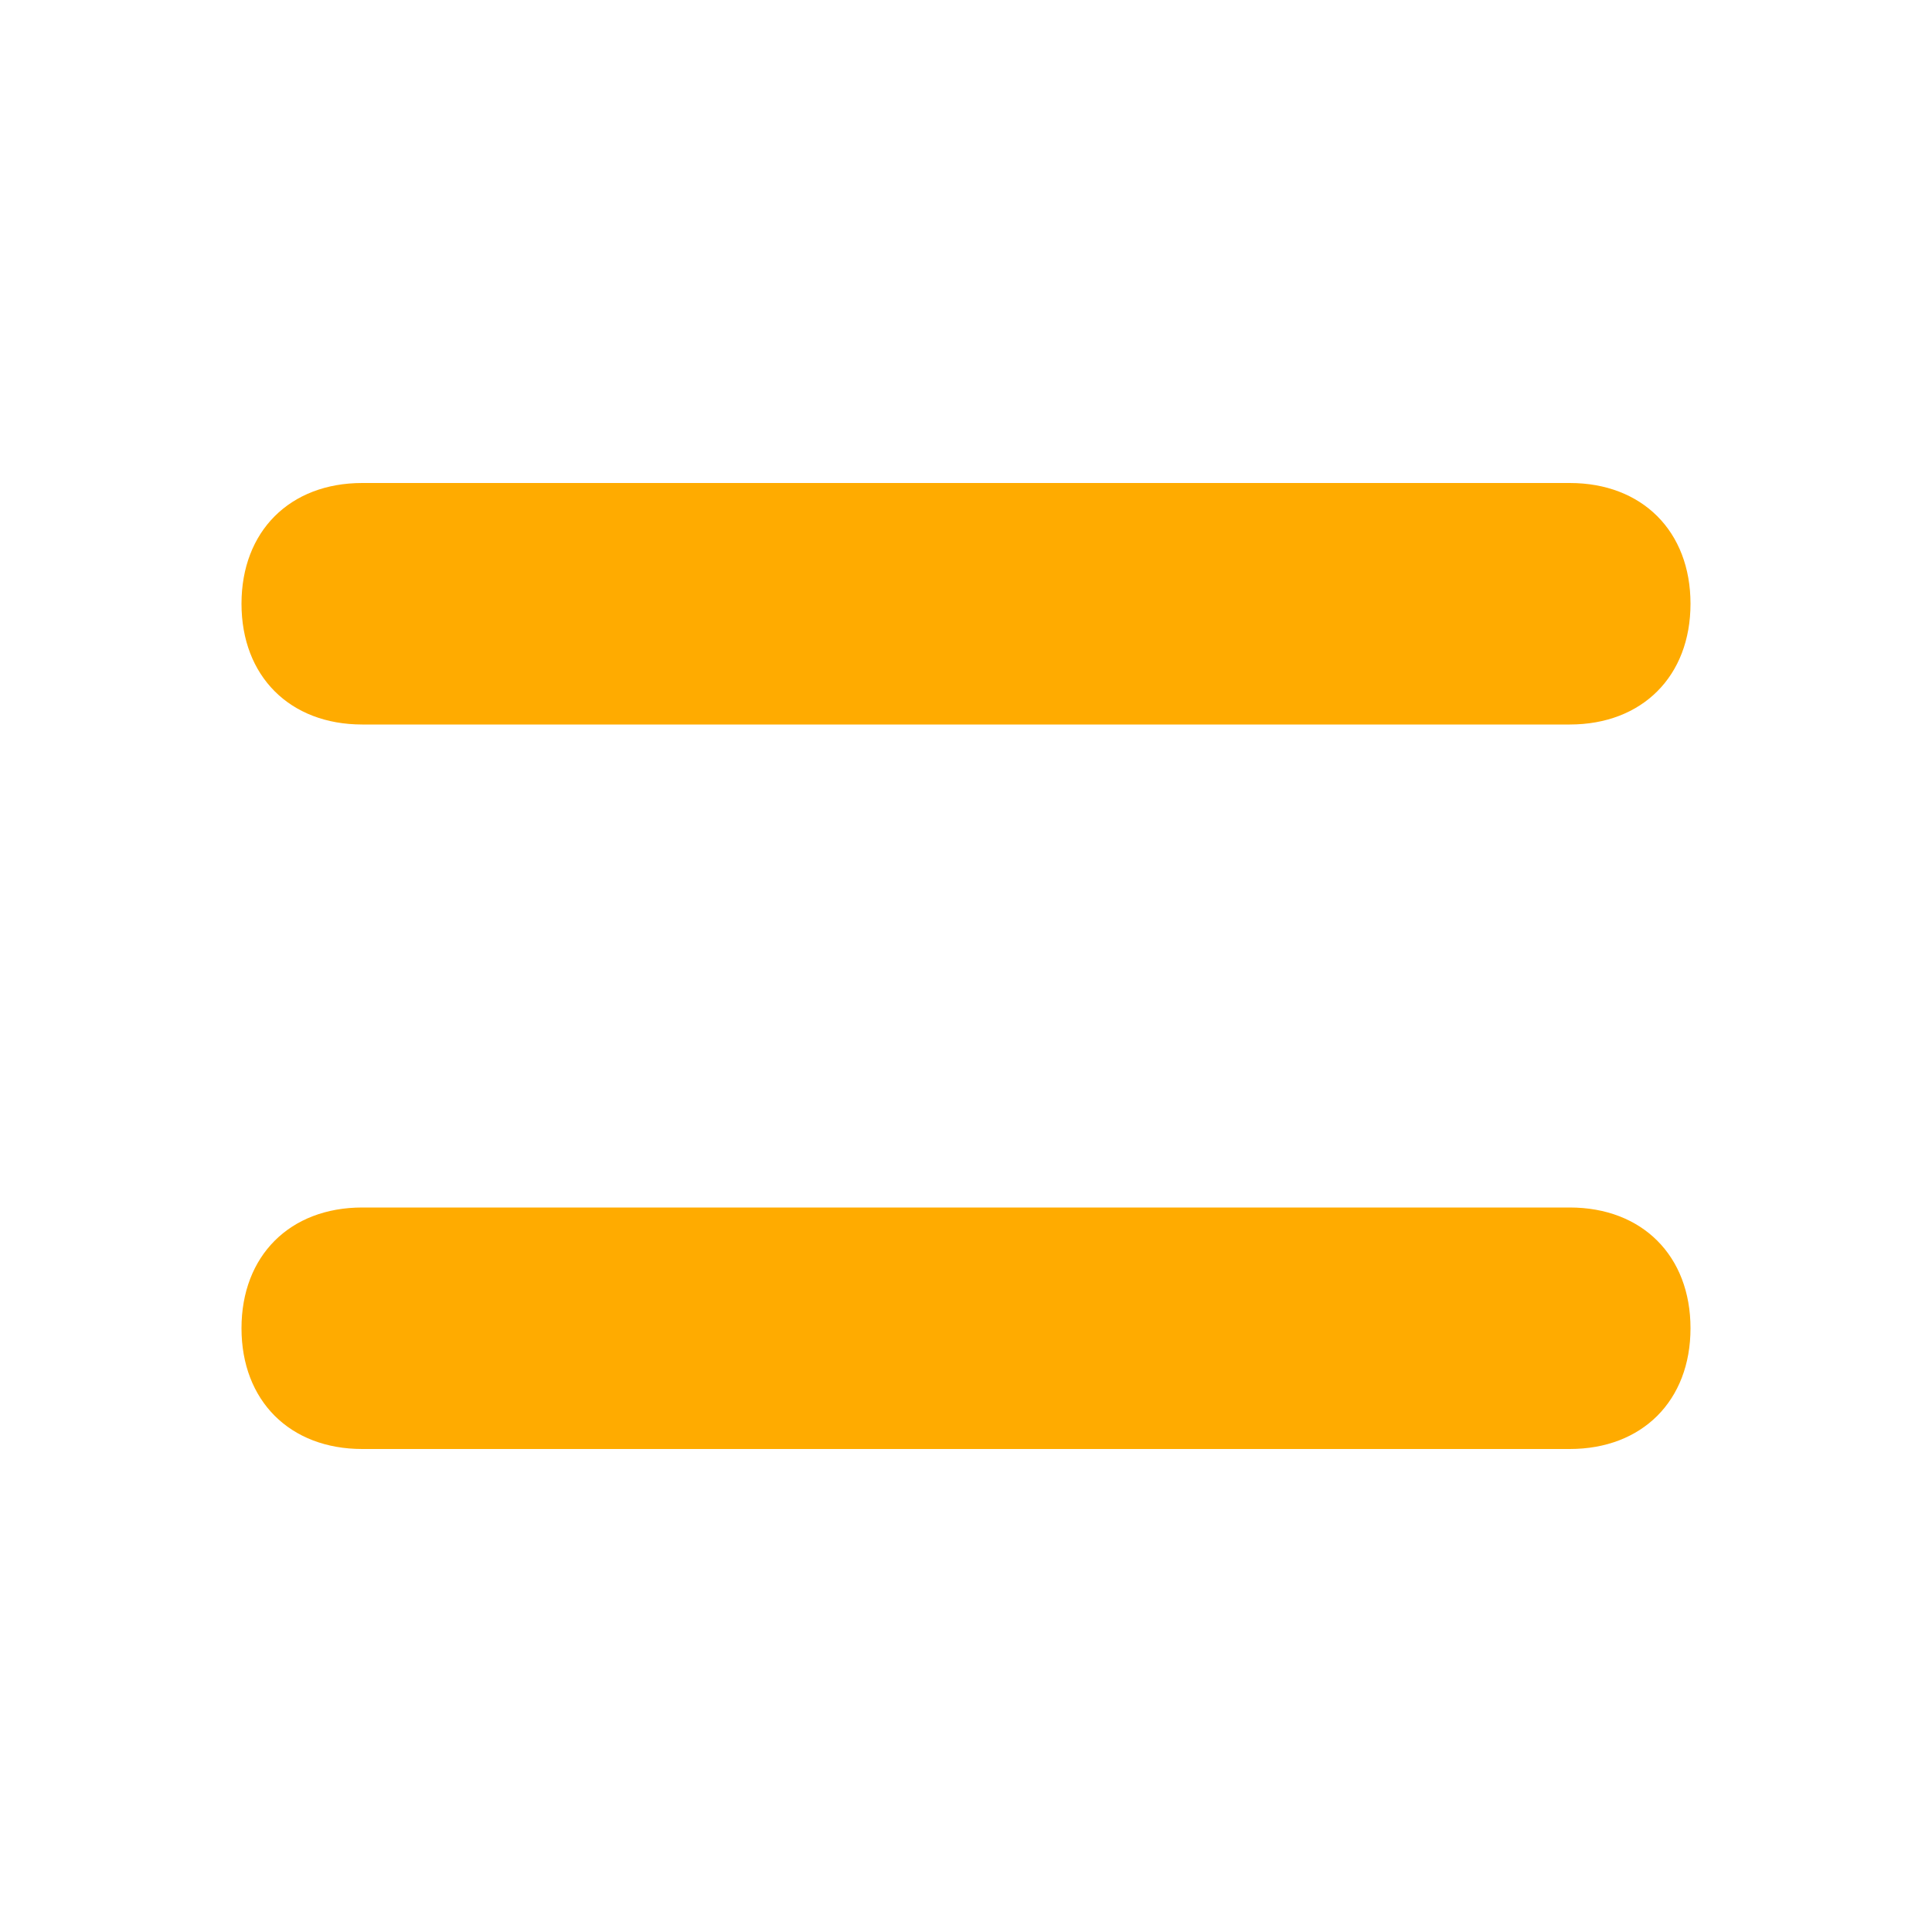
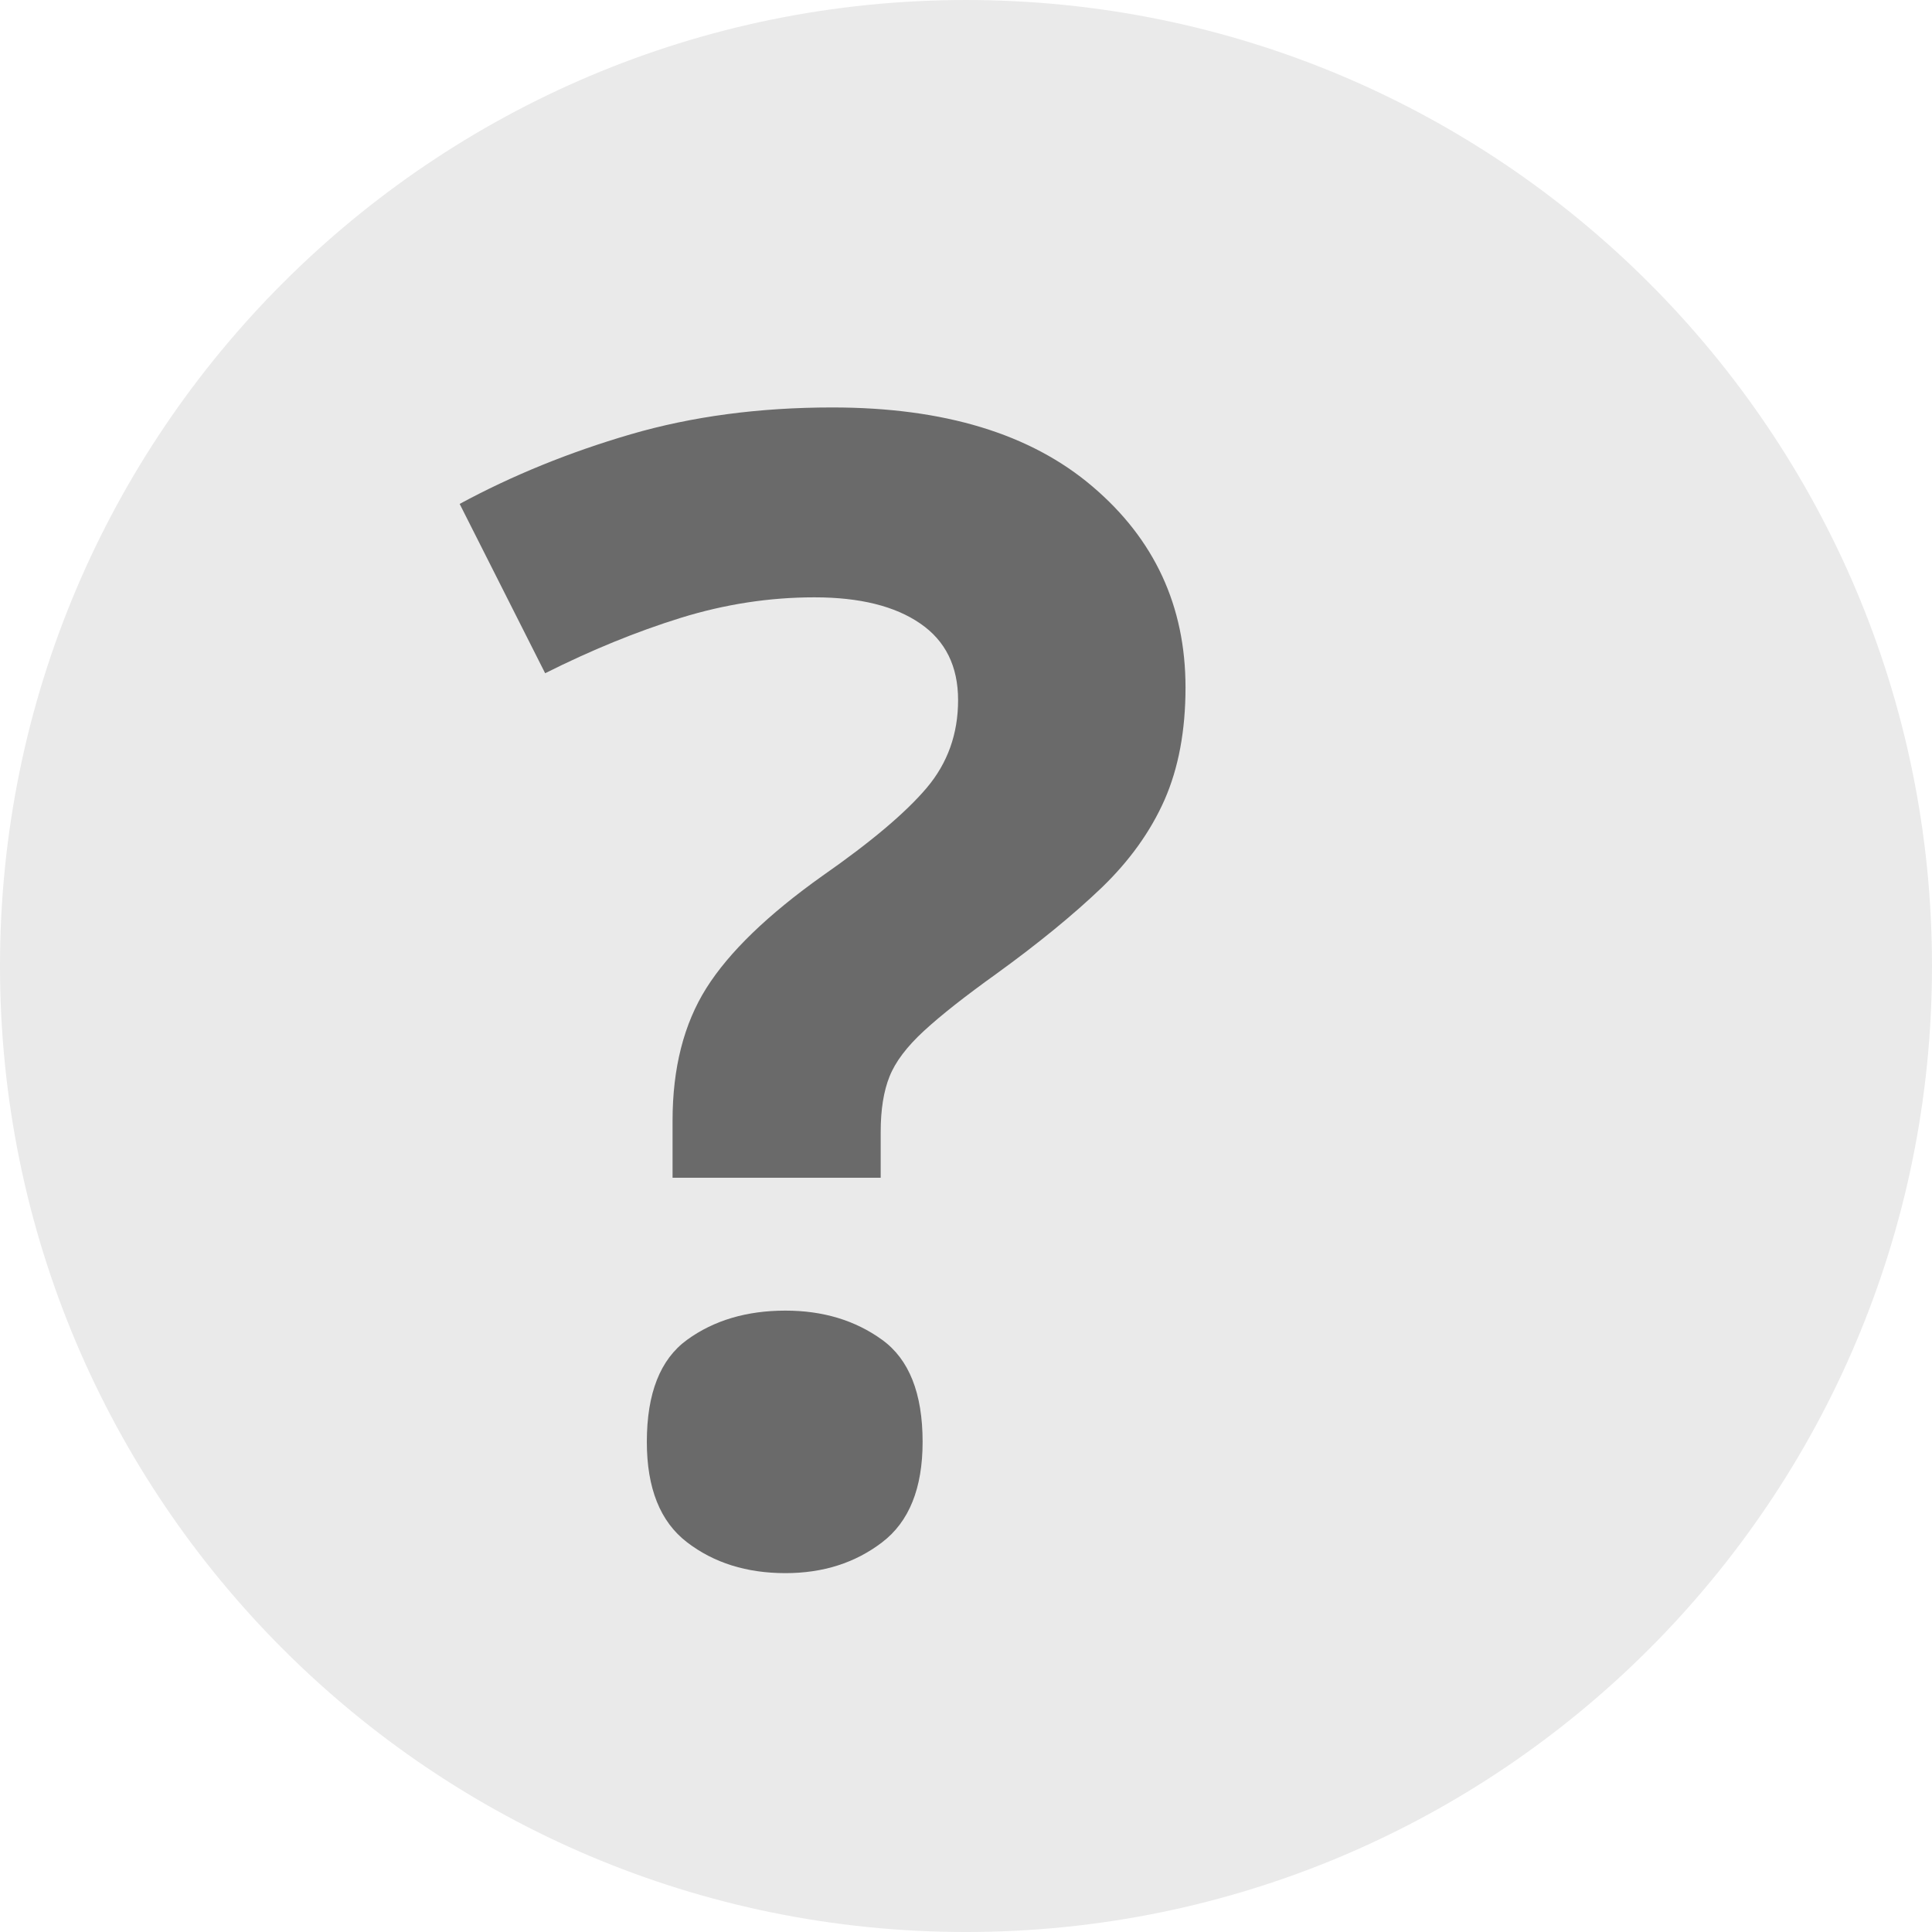
- <svg xmlns="http://www.w3.org/2000/svg" version="1.1" id="Warstwa_1" x="0px" y="0px" viewBox="0 0 16 16" style="enable-background:new 0 0 16 16;" xml:space="preserve">
-   <style type="text/css">
- 	.st0{fill:#FFAB00;}
- </style>
-   <g id="icon_x2F_16px_x2F_medium-priority-">
-     <g>
-       <path class="st0" d="M3,4h10c0.6,0,1,0.4,1,1s-0.4,1-1,1H3C2.4,6,2,5.6,2,5S2.4,4,3,4z M3,10h10c0.6,0,1,0.4,1,1s-0.4,1-1,1H3    c-0.6,0-1-0.4-1-1S2.4,10,3,10z" />
+ <svg xmlns="http://www.w3.org/2000/svg" width="128mm" height="128mm" viewBox="0 0 128 128" version="1.1" id="svg5">
+   <defs id="defs2">
+     <clipPath clipPathUnits="userSpaceOnUse" id="clipPath6839">
+       <rect style="opacity:0.363;fill:#2c1717;fill-opacity:1;fill-rule:evenodd;stroke-width:1.02;stroke-linecap:round;stroke-linejoin:round" id="rect6841" width="128" height="128.536" x="-16.279" y="86.122" />
+     </clipPath>
+   </defs>
+   <g id="layer1" transform="translate(-748.5046,31.72488)">
+     <path style="fill:#bb1717;fill-opacity:1;fill-rule:evenodd;stroke-width:7.501;stroke-linecap:round;stroke-linejoin:round" d="" id="path4333" transform="scale(0.2645833)" />
+     <path style="fill:#bb1717;fill-opacity:1;fill-rule:evenodd;stroke-width:7.501;stroke-linecap:round;stroke-linejoin:round" d="" id="path4372" transform="scale(0.2645833)" />
+     <path style="fill:#bb1717;fill-opacity:1;fill-rule:evenodd;stroke-width:7.501;stroke-linecap:round;stroke-linejoin:round" d="" id="path4411" transform="scale(0.2645833)" />
+     <path style="fill:#bb1717;fill-opacity:1;fill-rule:evenodd;stroke-width:3.752;stroke-linecap:round;stroke-linejoin:round" d="" id="path4684" transform="scale(0.2645833)" />
+     <path style="fill:#bb1717;fill-opacity:1;fill-rule:evenodd;stroke-width:3.752;stroke-linecap:round;stroke-linejoin:round" d="" id="path4723" transform="scale(0.2645833)" />
+     <text xml:space="preserve" style="font-size:223.4px;line-height:1.45;font-family:sans-serif;fill:#bb1717;fill-opacity:1;stroke-width:0.524" x="158.597" y="235.646" id="text49661" transform="scale(1.668738,0.5992552)">
+       <tspan id="tspan49659" style="font-style:normal;font-variant:normal;font-weight:normal;font-stretch:normal;font-size:223.4px;font-family:'Times New Roman';-inkscape-font-specification:'Times New Roman, ';fill:#bb1717;fill-opacity:1;stroke-width:0.524" x="158.597" y="235.646" />
+     </text>
+     <g id="g56586" transform="translate(481.4183,-65.03152)">
+       <circle style="fill:#eaeaea;fill-opacity:1;fill-rule:evenodd;stroke:none;stroke-width:0.897;stroke-linecap:round;stroke-linejoin:round;stroke-opacity:1" id="circle49657" cx="331.086" cy="97.307" r="64" />
+       <text xml:space="preserve" style="font-size:105.818px;line-height:1.45;font-family:sans-serif;fill:#6a6a6a;fill-opacity:1;stroke-width:0.248" x="294.349" y="137.5" id="text53719" transform="scale(1.009772,0.9903223)">
+         <tspan id="tspan53717" style="font-style:normal;font-variant:normal;font-weight:bold;font-stretch:normal;font-size:105.818px;font-family:'.SF Hebrew Rounded';-inkscape-font-specification:'.SF Hebrew Rounded Bold';fill:#6a6a6a;fill-opacity:1;stroke-width:0.248" x="294.349" y="137.5">?</tspan>
+       </text>
    </g>
  </g>
</svg>
